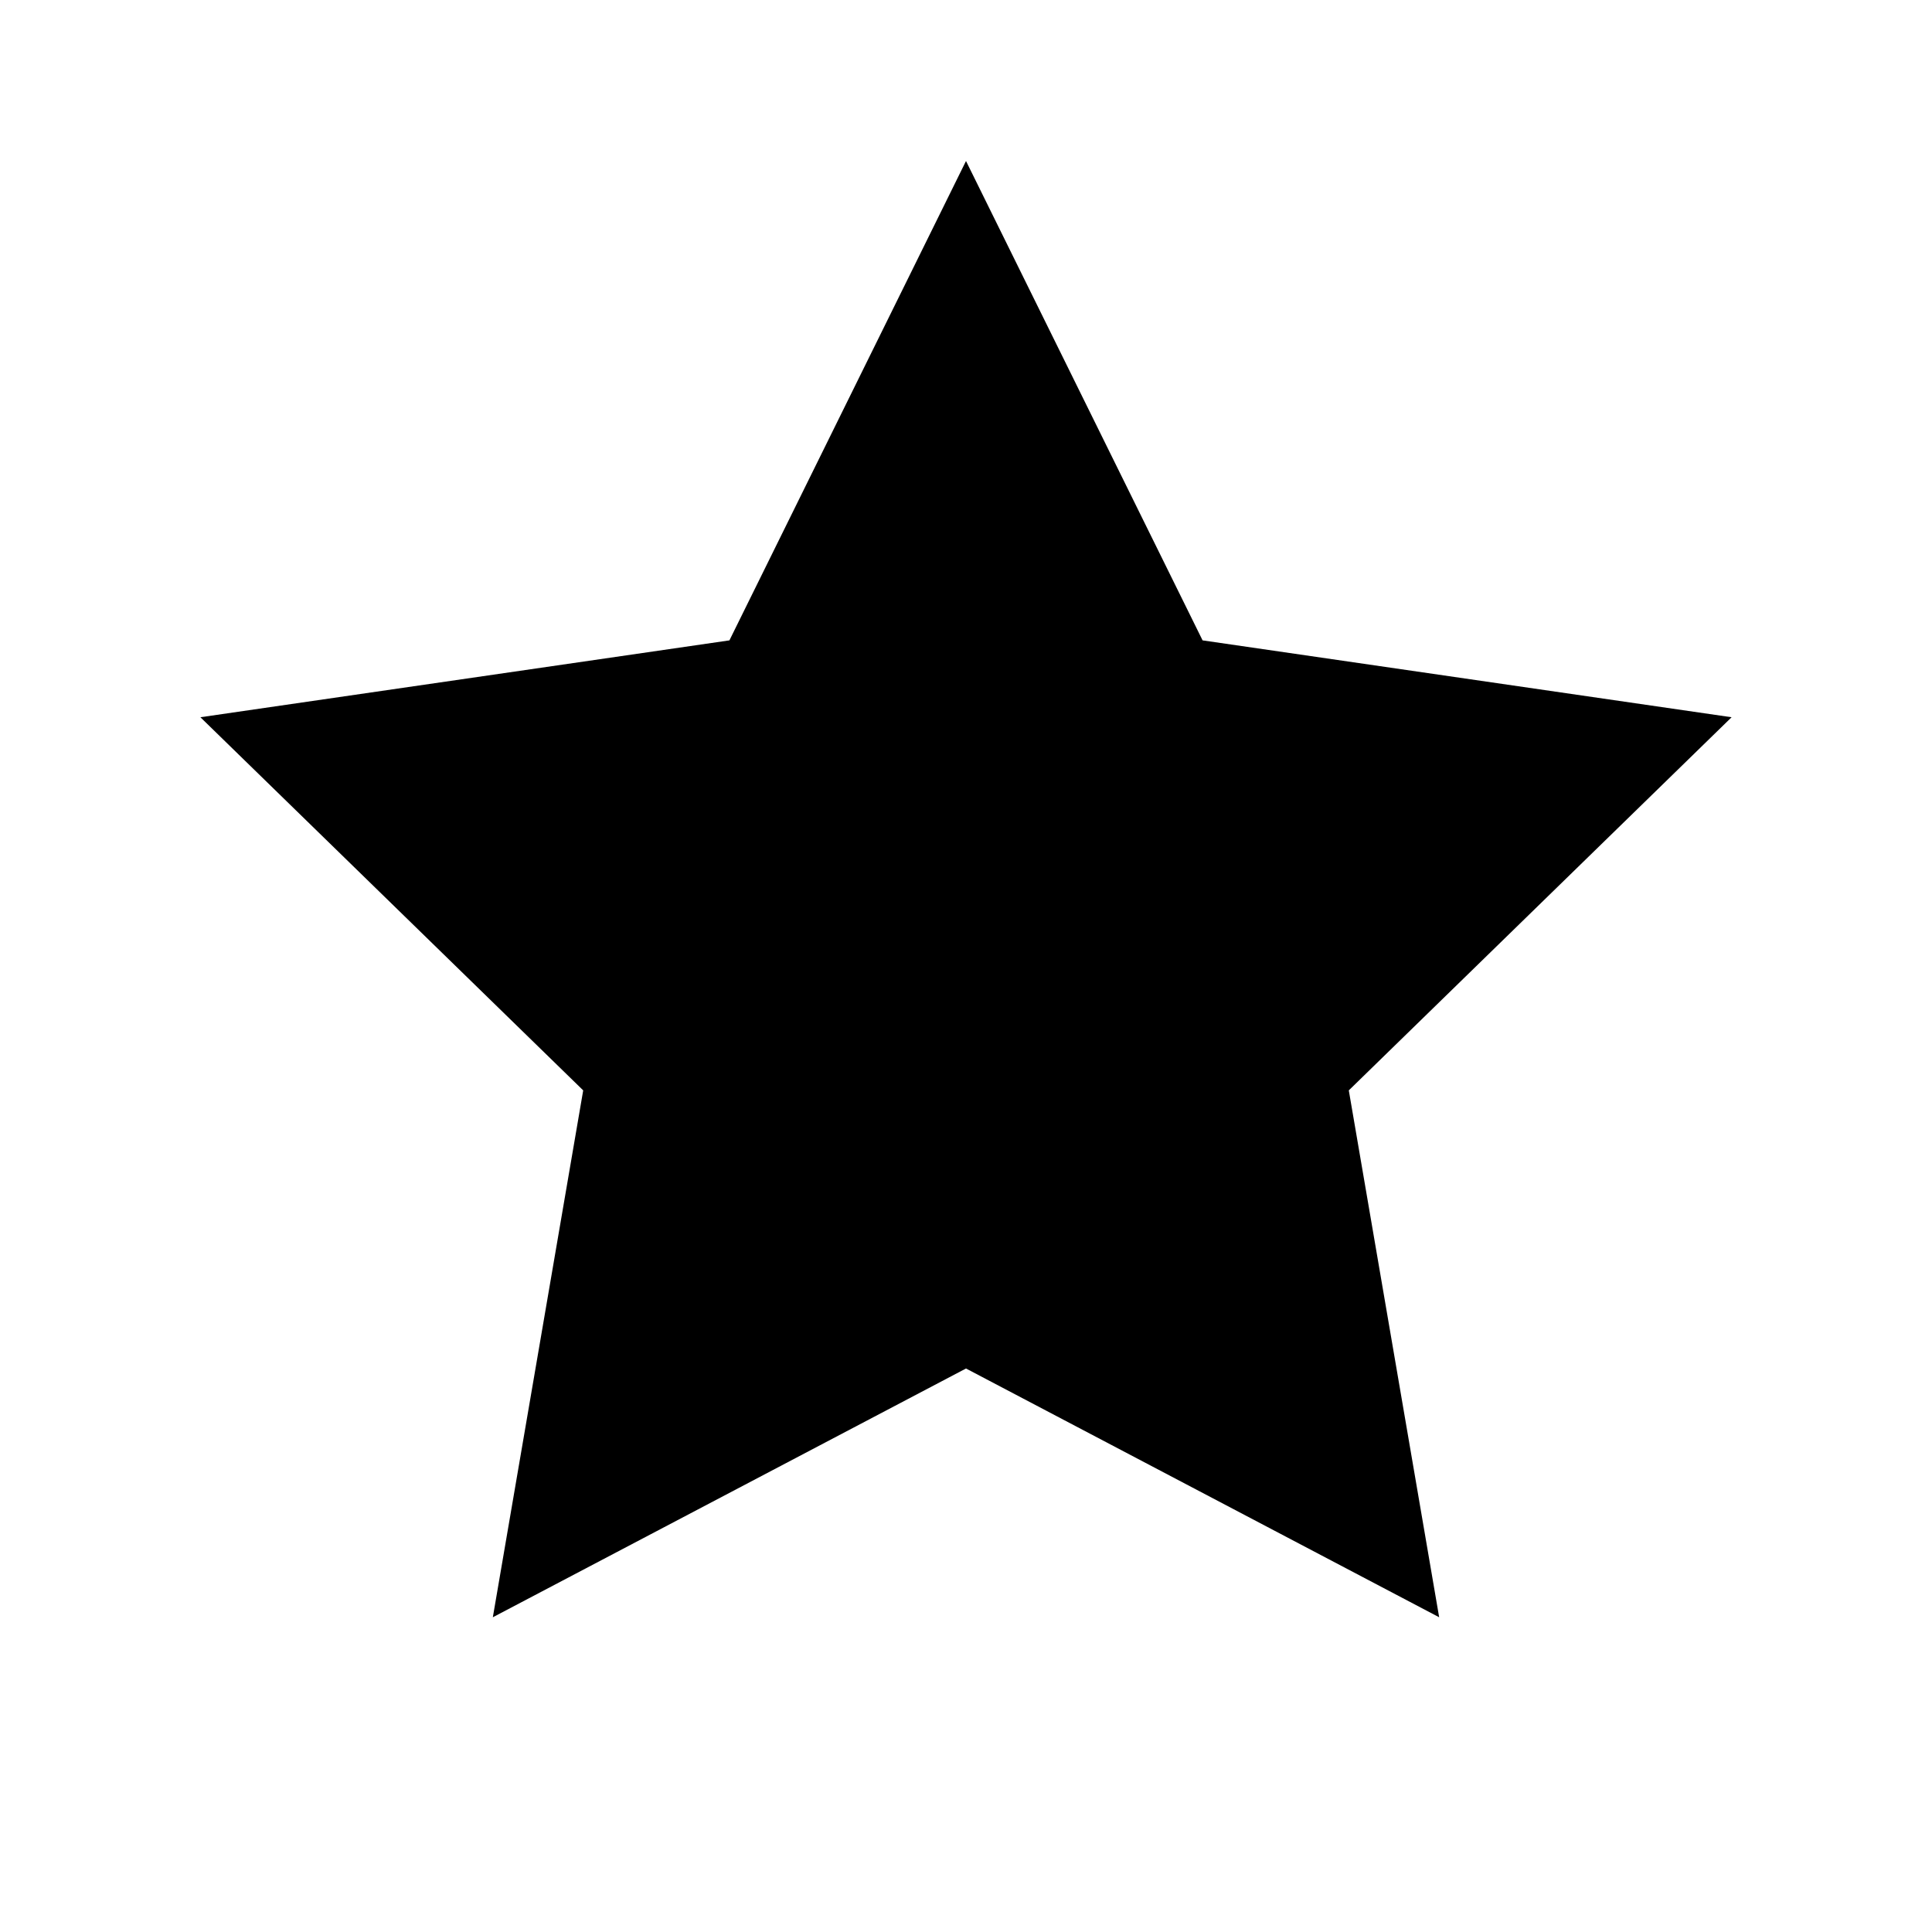
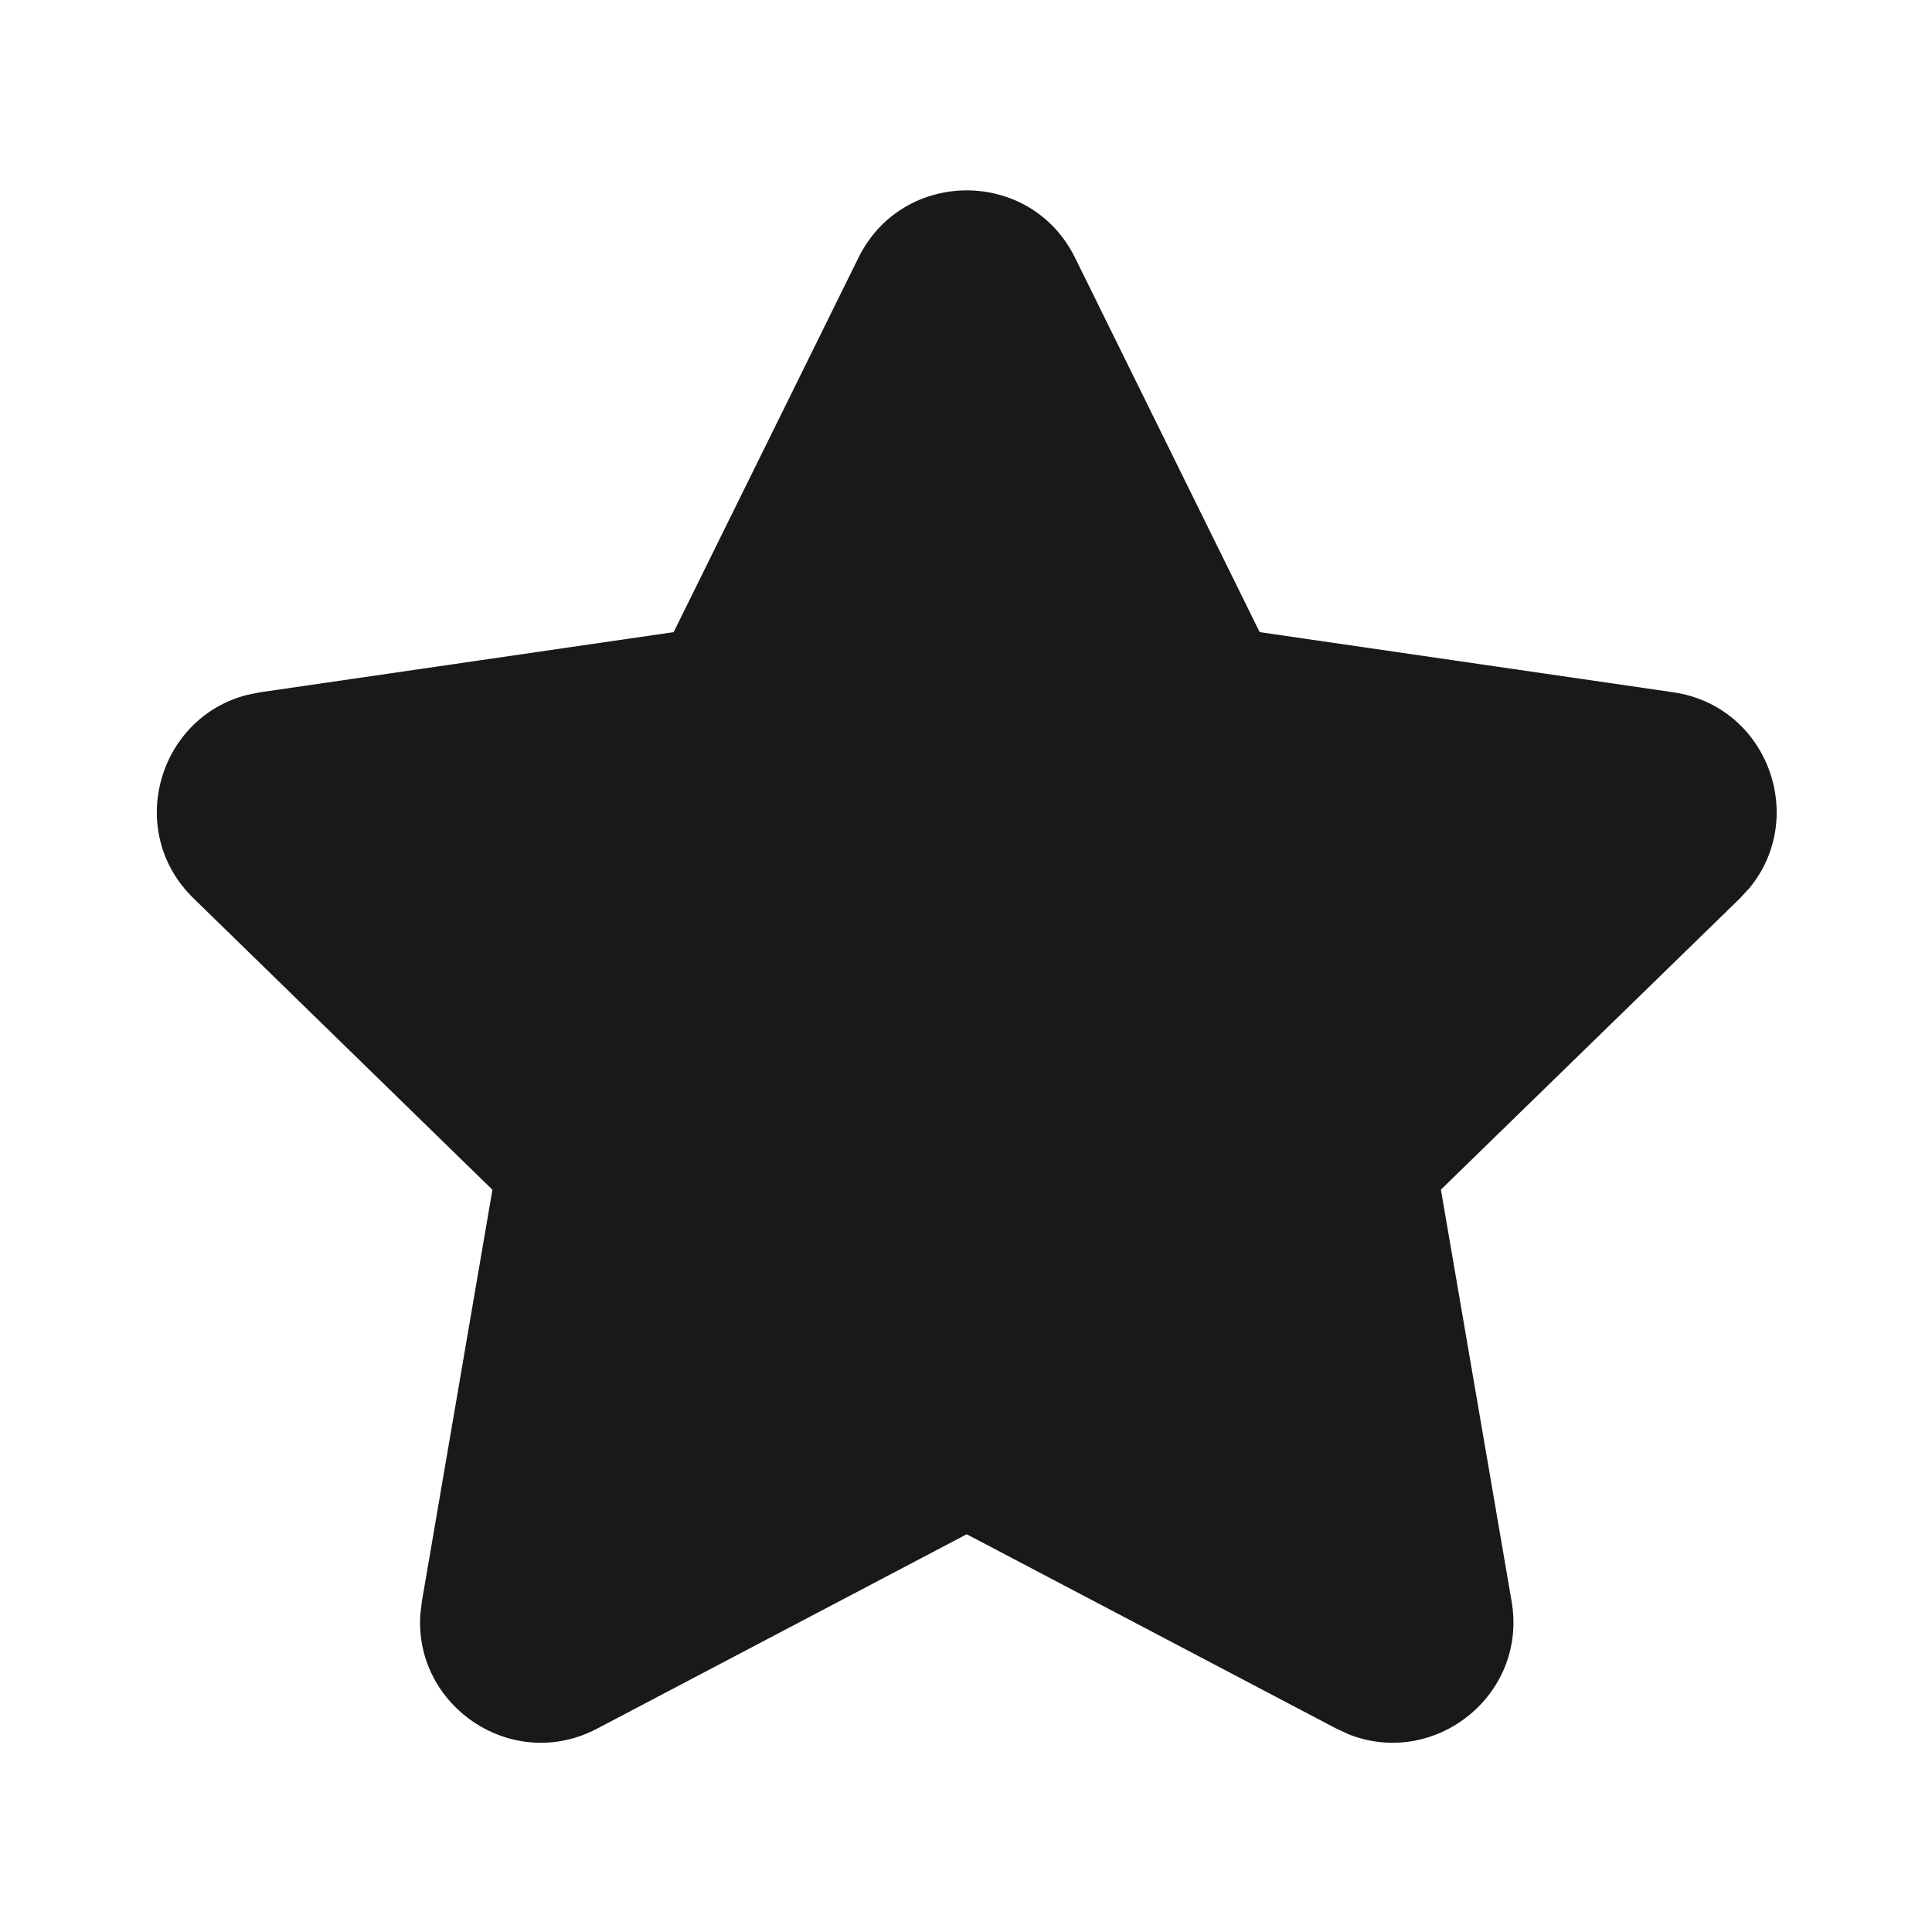
<svg xmlns="http://www.w3.org/2000/svg" viewBox="0 0 1024 1024" version="1.1">
-   <path fill-rule="evenodd" d="M512 725.333L261.212 857.181 309.108 577.924 106.216 380.153 386.606 339.41 512 85.333 637.394 339.41 917.784 380.153 714.892 577.924 762.788 857.181Z" />
+   <path fill-opacity=".9" fill-rule="evenodd" d="M357.056 335.04L137.99 366.91 130.708 368.377C83.633 380.619 66.344 440.811 102.52 476.074L260.992 630.592 223.61 848.751 222.776 855.798C219.615 904.524 271.653 939.78 316.471 916.218L512.384 813.184 708.326 916.218 714.771 919.189C760.135 937.252 809.746 898.656 801.187 848.751L763.712 630.528 922.277 476.074 927.305 470.607C958.194 433.033 936.802 374.174 886.807 366.91L667.648 335.04 569.79 136.583C546.313 89.015 478.483 89.015 455.007 136.583L357.056 335.04Z" />
</svg>
